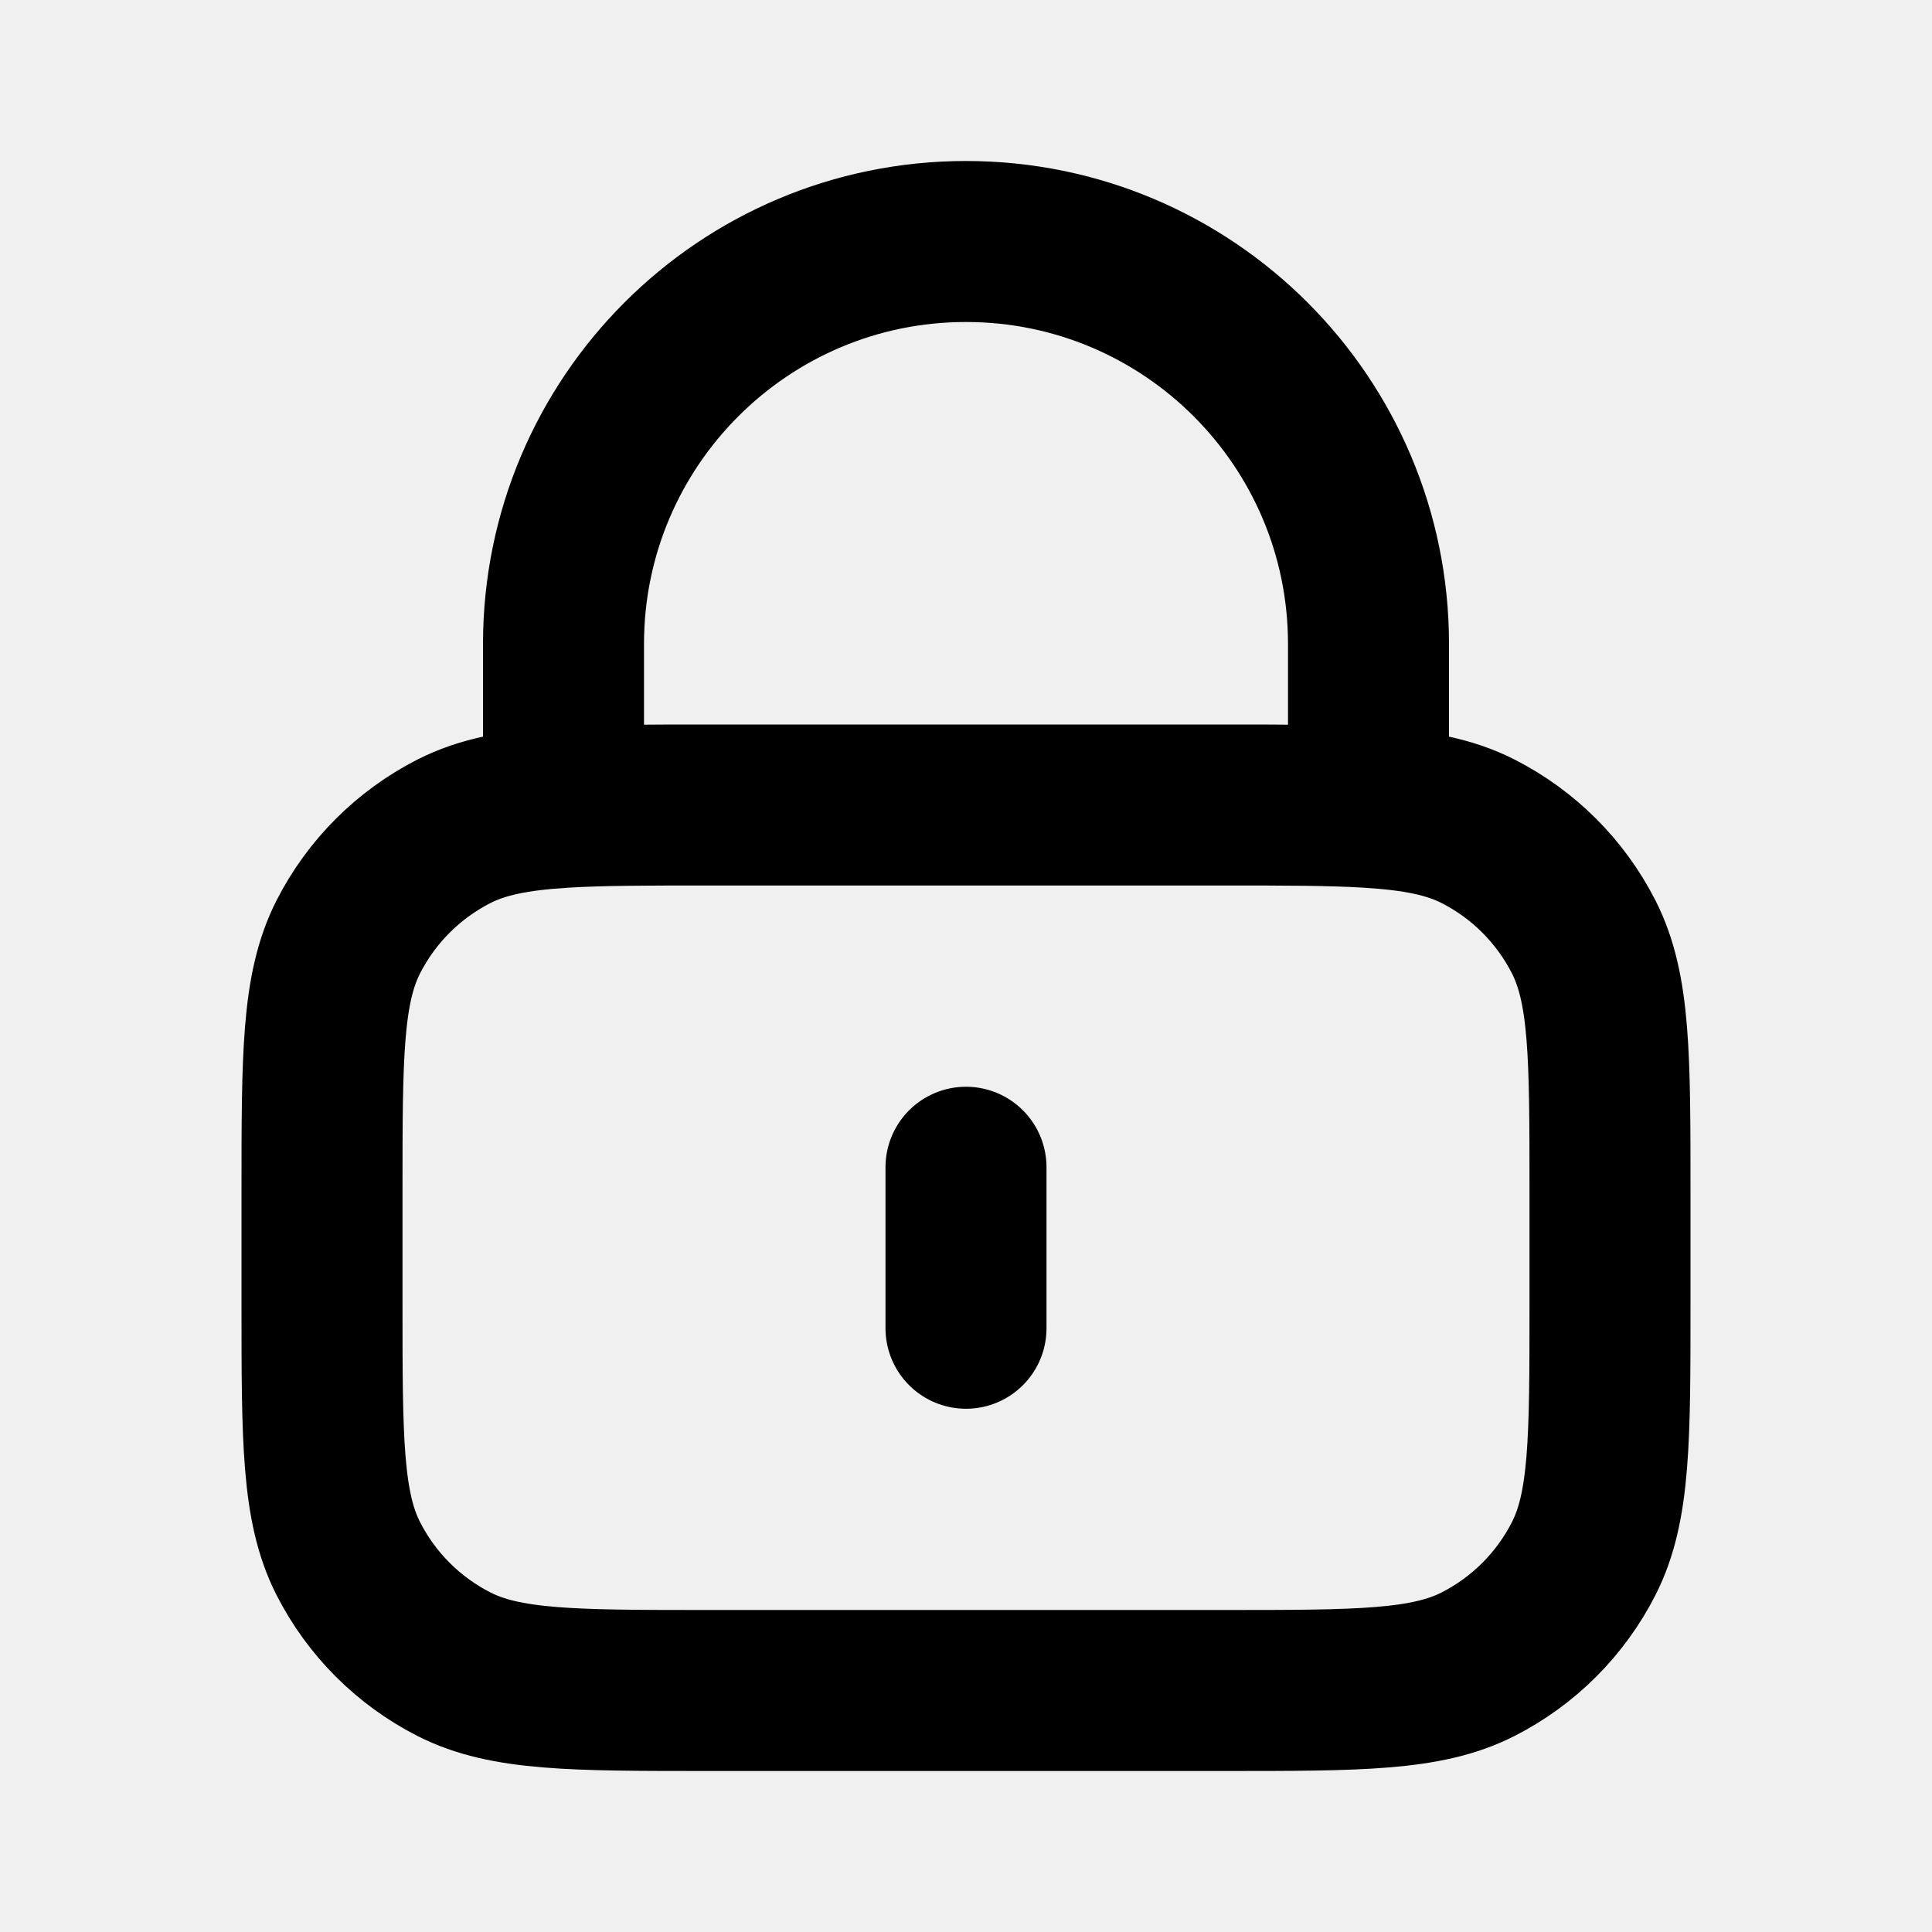
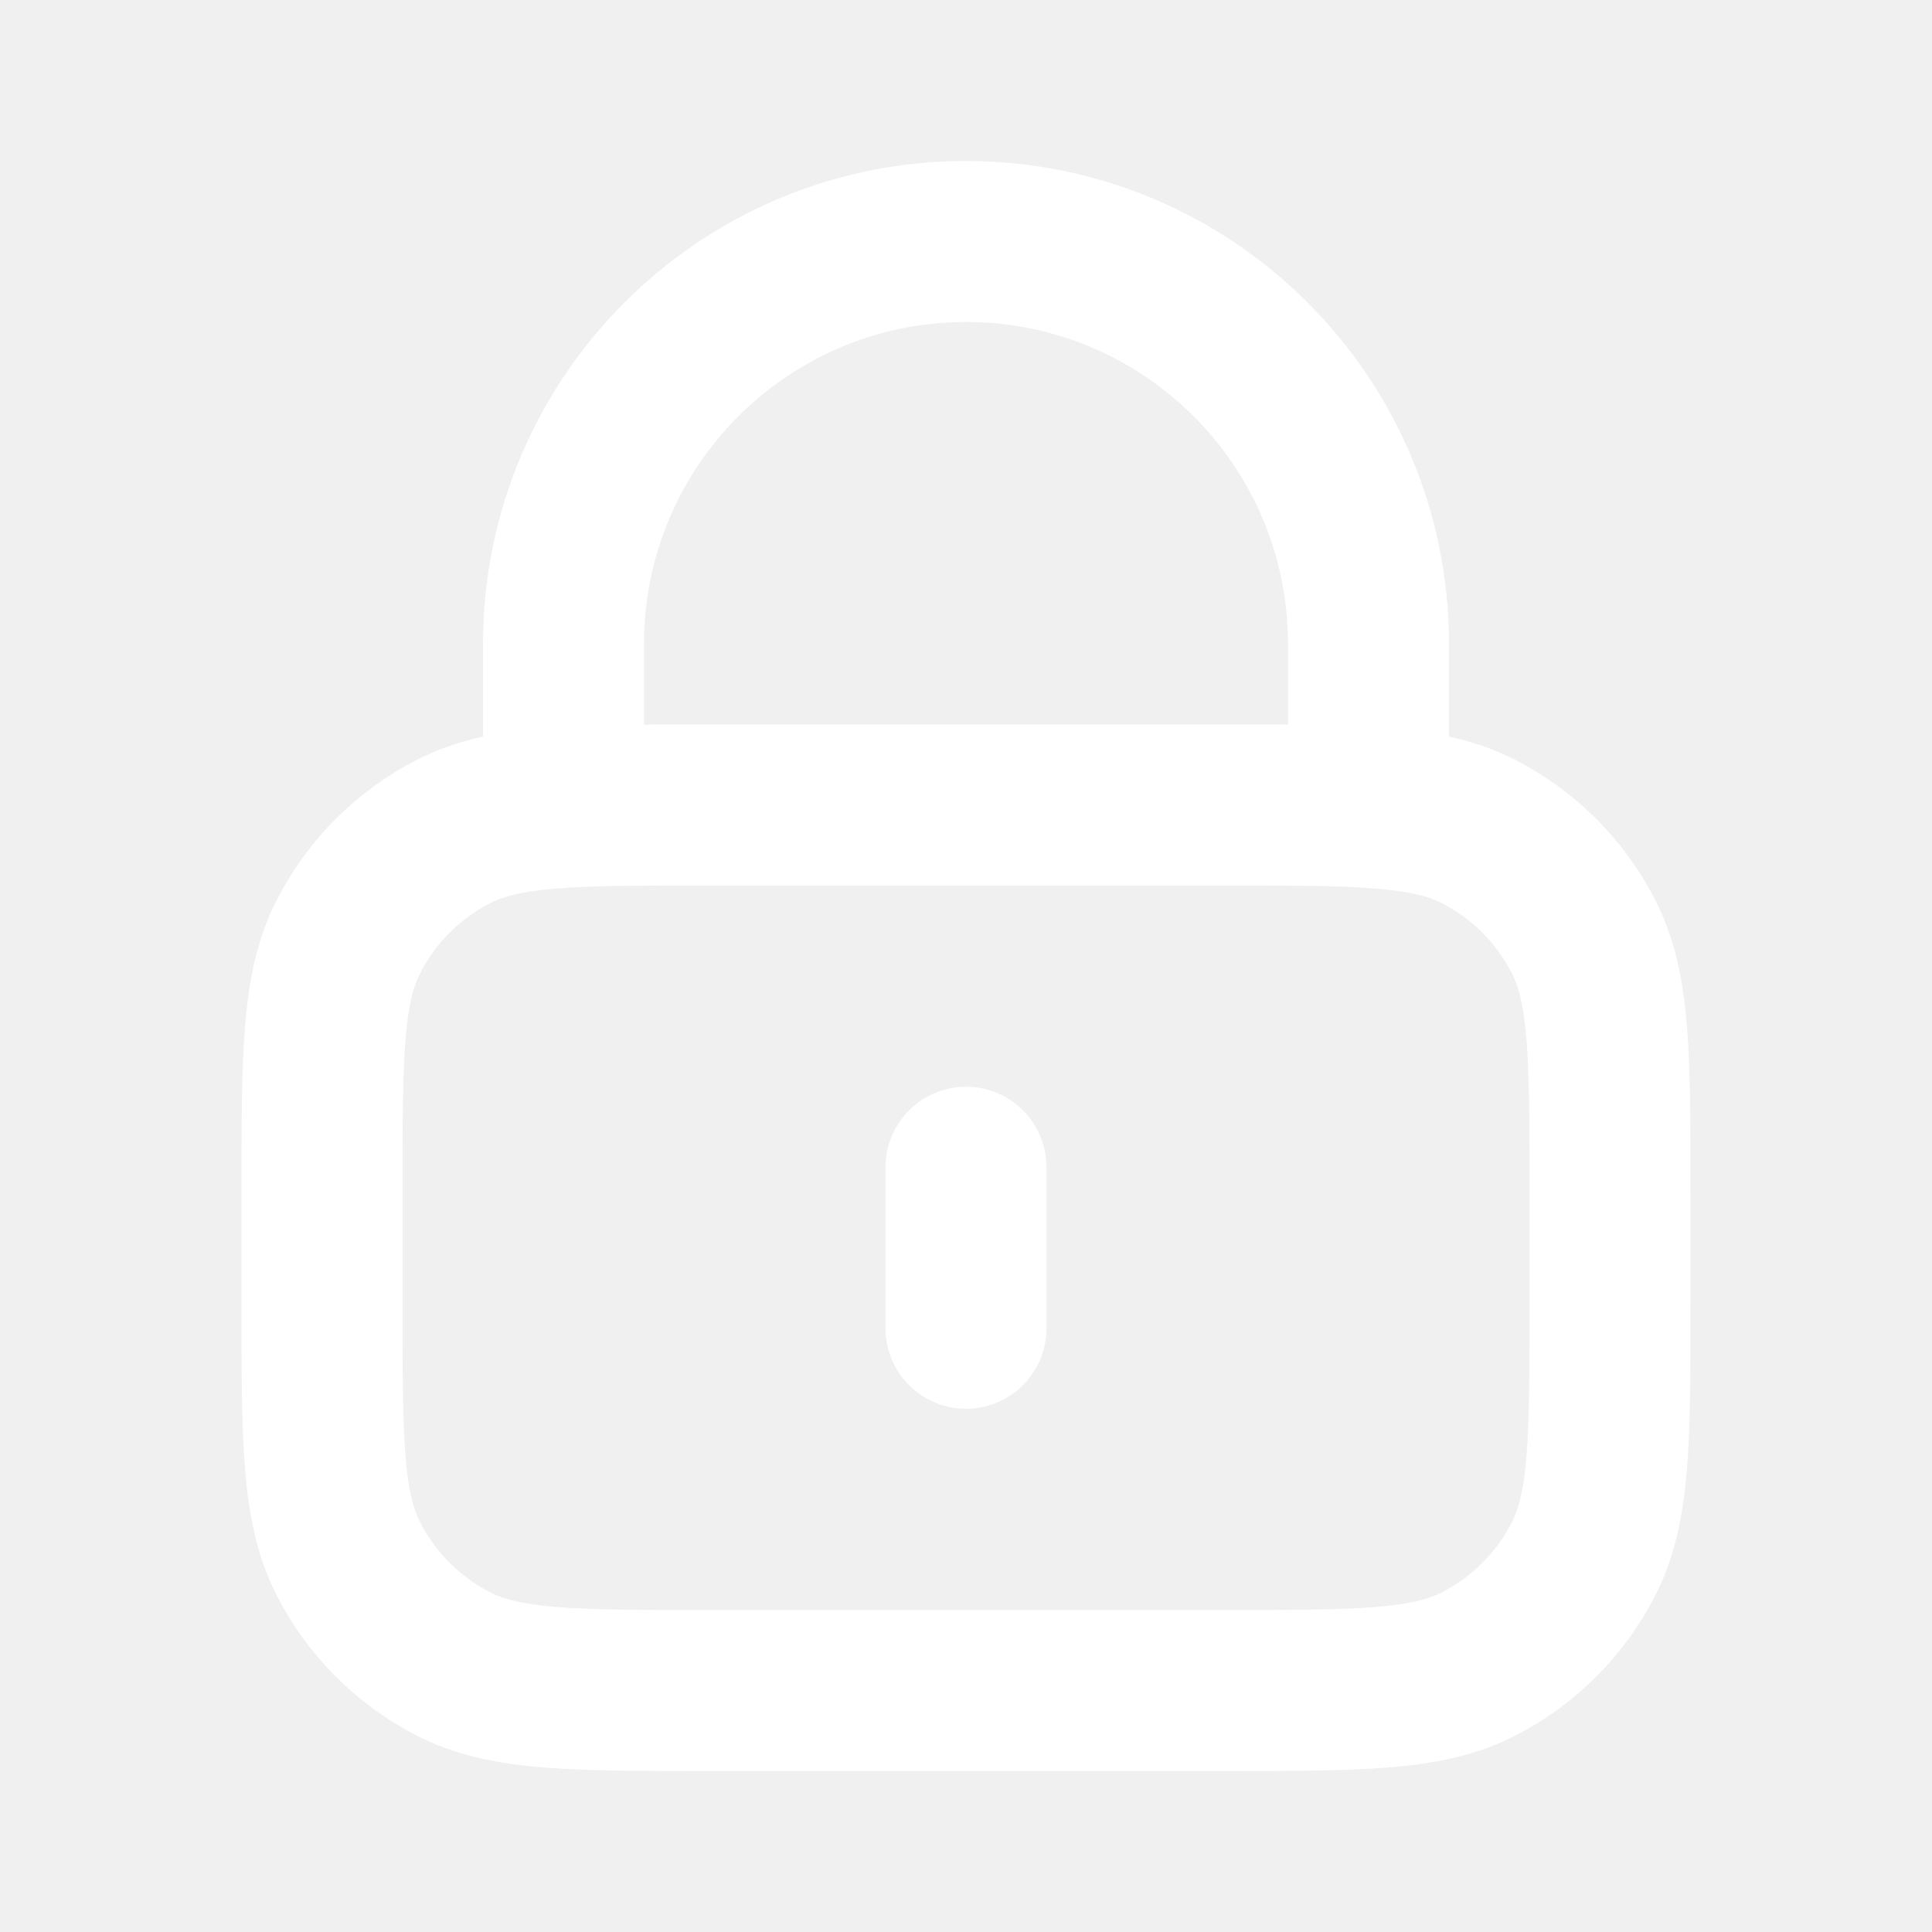
<svg xmlns="http://www.w3.org/2000/svg" width="800px" height="800px" viewBox="0 0 24 24" fill="none">
-   <path d="M12 14.5V16.5M7 10.029C7.471 10 8.053 10 8.8 10H15.2C15.947 10 16.529 10 17 10.029M7 10.029C6.412 10.065 5.994 10.146 5.638 10.327C5.074 10.615 4.615 11.073 4.327 11.638C4 12.28 4 13.12 4 14.8V16.2C4 17.88 4 18.72 4.327 19.362C4.615 19.927 5.074 20.385 5.638 20.673C6.28 21 7.12 21 8.8 21H15.2C16.88 21 17.72 21 18.362 20.673C18.927 20.385 19.385 19.927 19.673 19.362C20 18.72 20 17.88 20 16.2V14.8C20 13.12 20 12.28 19.673 11.638C19.385 11.073 18.927 10.615 18.362 10.327C18.006 10.146 17.588 10.065 17 10.029M7 10.029V8C7 5.239 9.239 3 12 3C14.761 3 17 5.239 17 8V10.029" stroke="#000000" stroke-width="2" stroke-linecap="round" stroke-linejoin="round" />
+   <path d="M12 14.5V16.5M7 10.029C7.471 10 8.053 10 8.8 10H15.2C15.947 10 16.529 10 17 10.029M7 10.029C6.412 10.065 5.994 10.146 5.638 10.327C5.074 10.615 4.615 11.073 4.327 11.638C4 12.28 4 13.12 4 14.8V16.2C4 17.88 4 18.72 4.327 19.362C4.615 19.927 5.074 20.385 5.638 20.673C6.28 21 7.12 21 8.8 21H15.2C16.88 21 17.72 21 18.362 20.673C18.927 20.385 19.385 19.927 19.673 19.362C20 18.72 20 17.88 20 16.2V14.8C20 13.12 20 12.28 19.673 11.638C19.385 11.073 18.927 10.615 18.362 10.327C18.006 10.146 17.588 10.065 17 10.029M7 10.029V8C7 5.239 9.239 3 12 3C14.761 3 17 5.239 17 8V10.029" stroke="#FFFFFF" stroke-width="2" stroke-linecap="round" stroke-linejoin="round" />
</svg>
